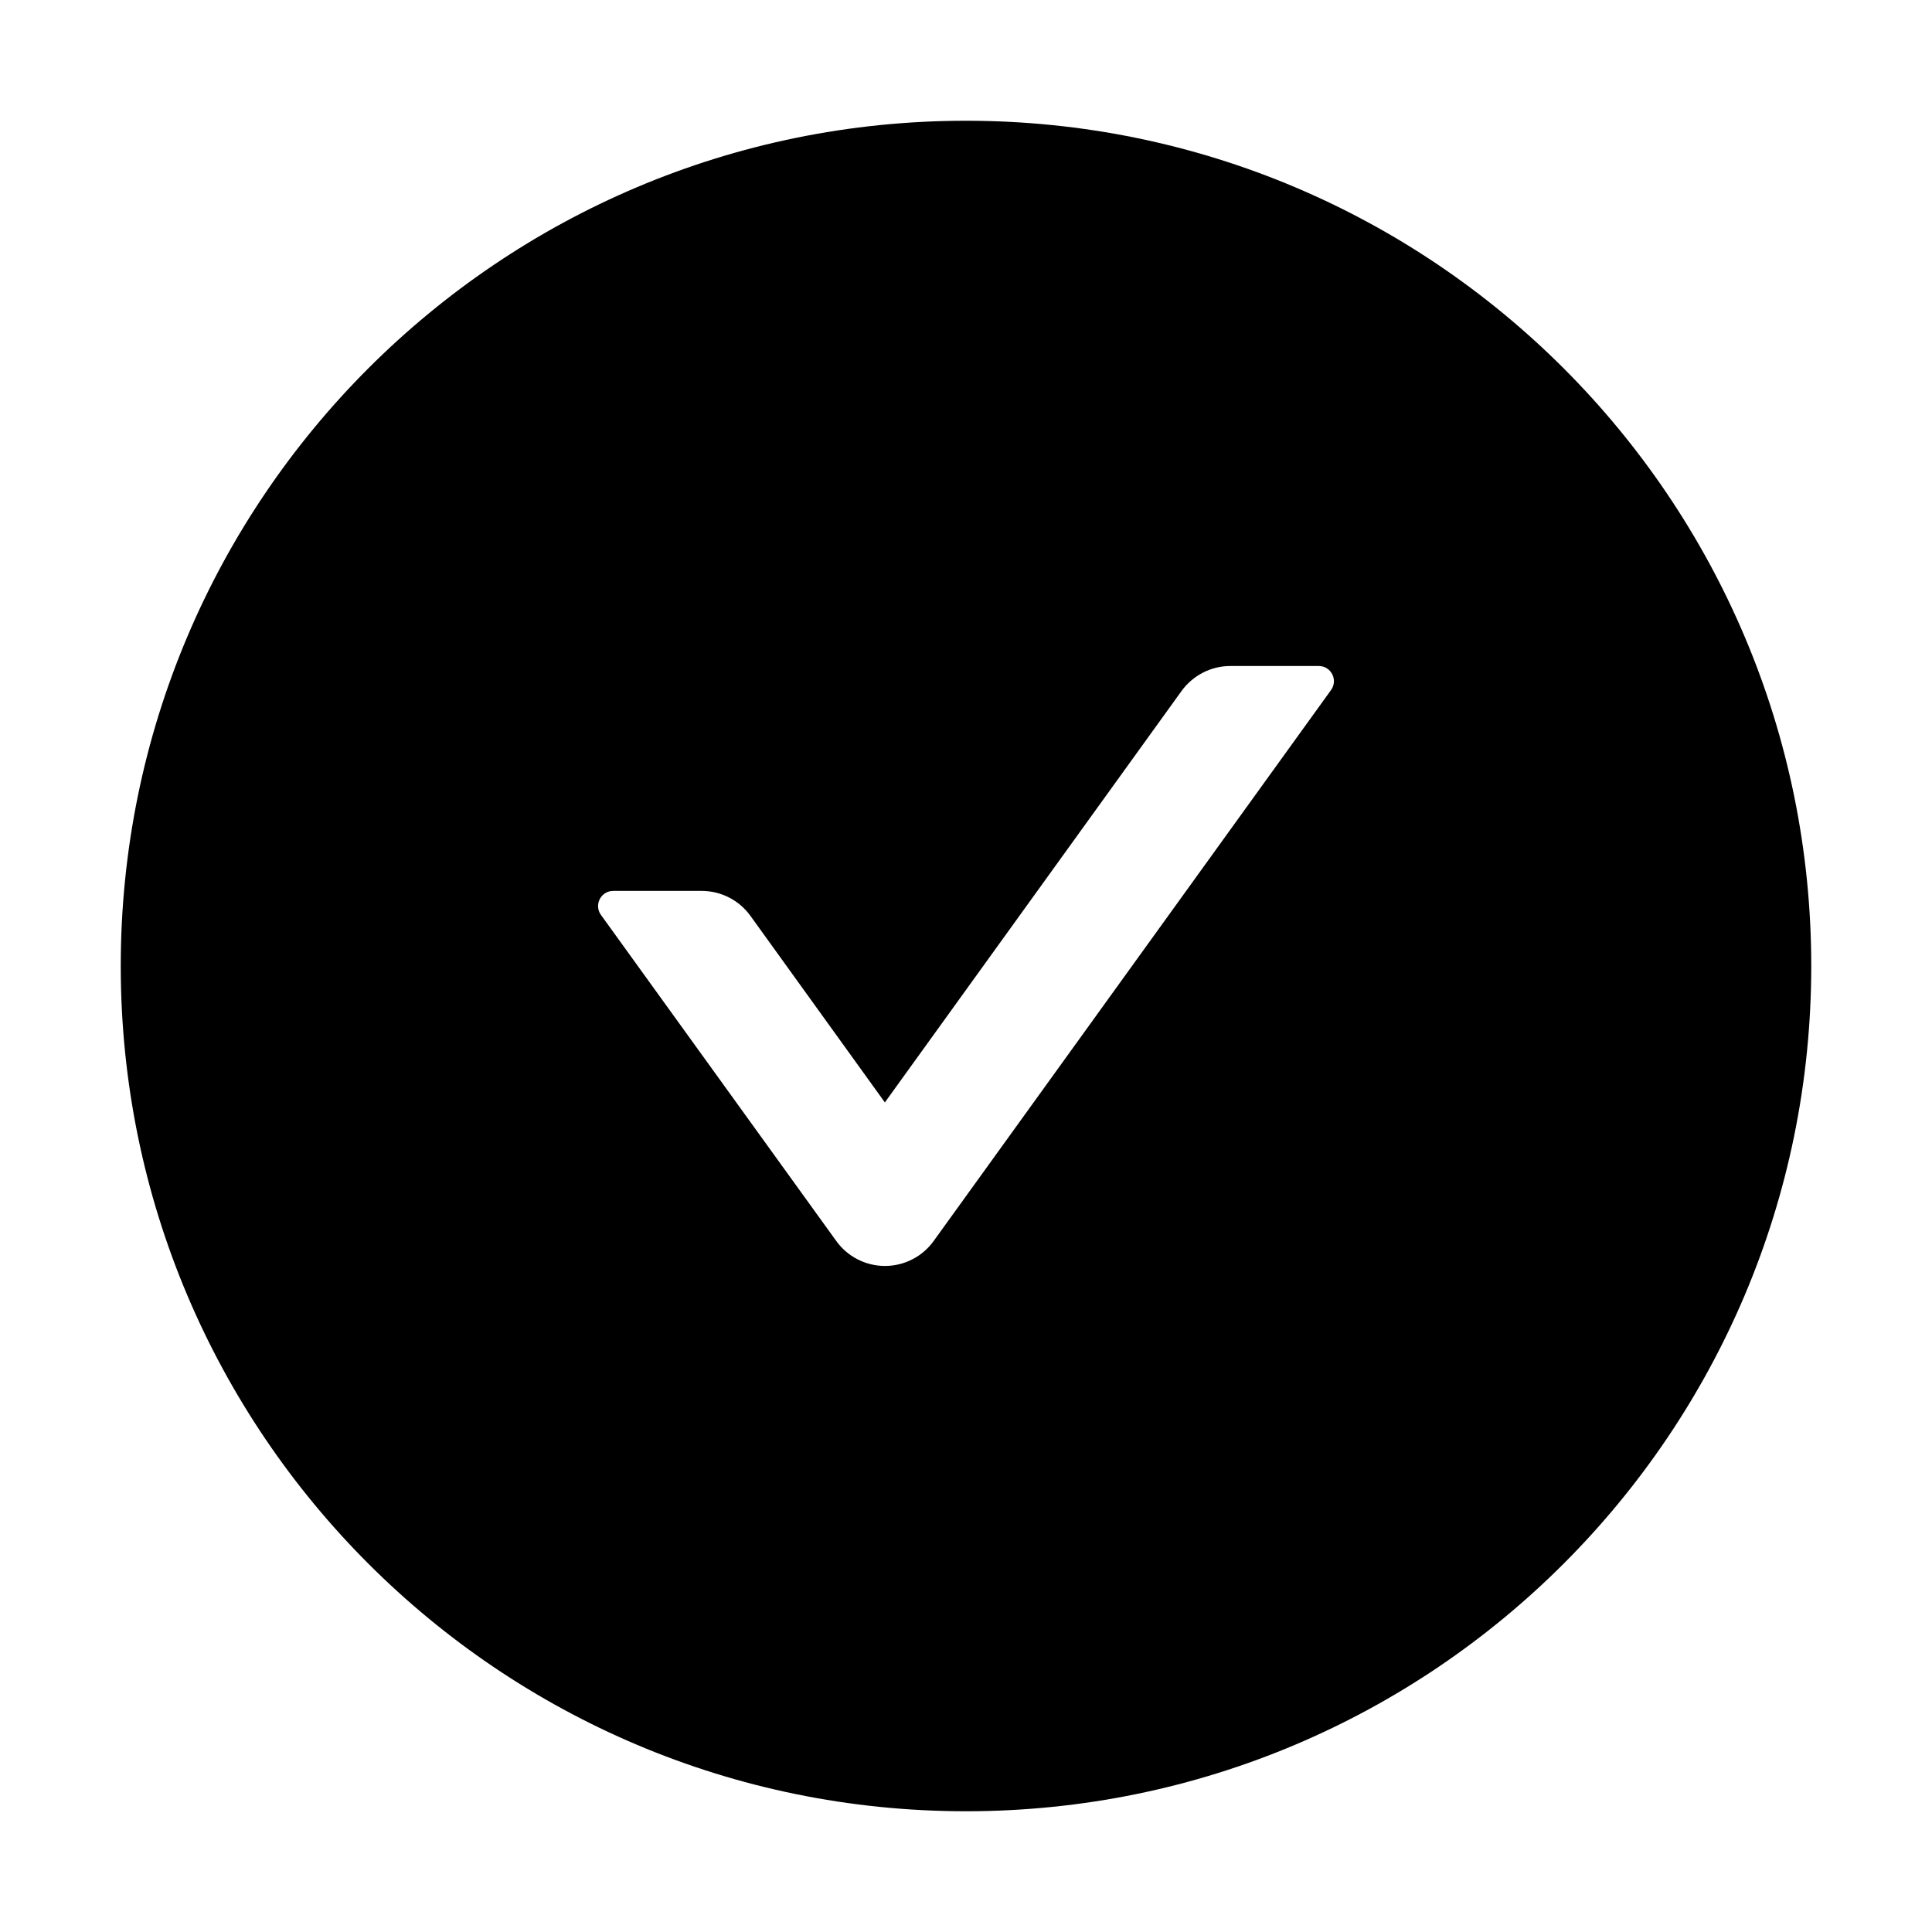
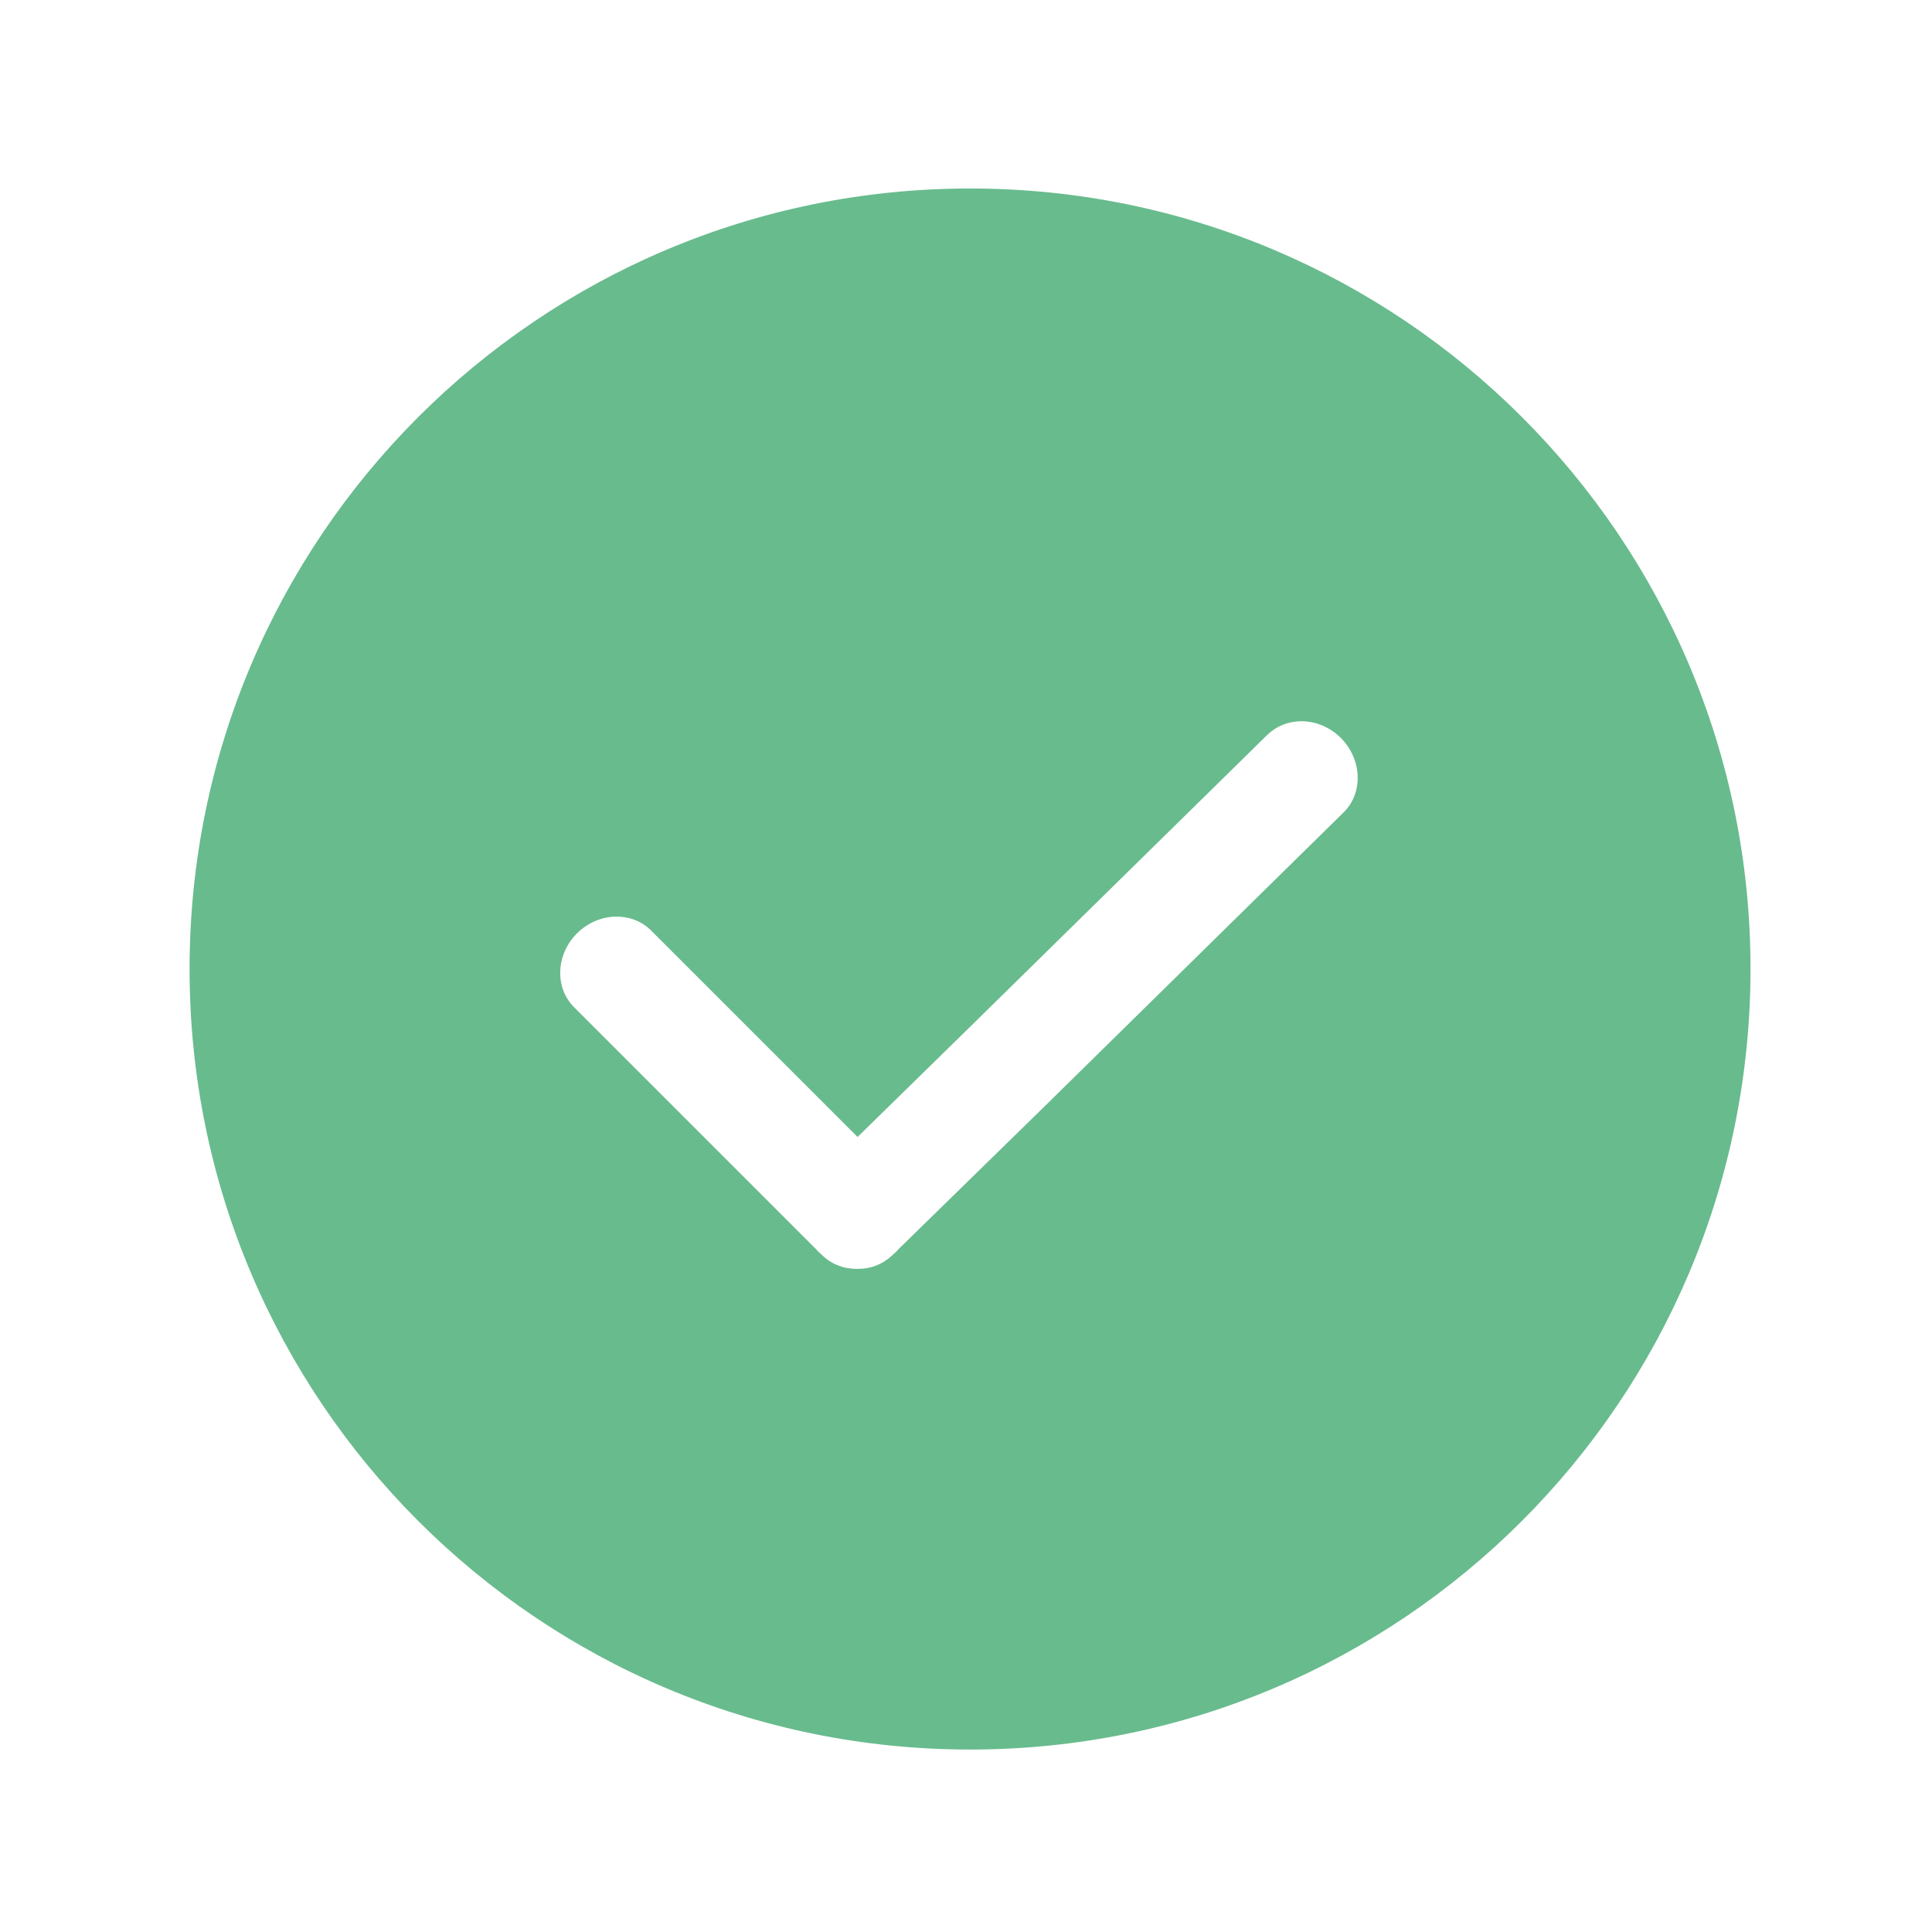
- <svg xmlns="http://www.w3.org/2000/svg" class="icon" viewBox="0 0 1024 1024" width="200" height="200">
-   <defs>
-     <style />
-   </defs>
-   <path d="M512 64C264.6 64 64 264.6 64 512s200.6 448 448 448 448-200.6 448-448S759.4 64 512 64zm193.5 301.7l-210.6 292a31.8 31.8 0 01-51.7 0L318.5 484.9c-3.8-5.3 0-12.7 6.5-12.7h46.9c10.2 0 19.9 4.9 25.9 13.3l71.2 98.8 157.2-218c6-8.3 15.6-13.3 25.9-13.3H699c6.5 0 10.3 7.4 6.5 12.7z" />
+ <svg xmlns="http://www.w3.org/2000/svg" width="16px" height="16px" viewBox="0 0 16 16" version="1.1">
+   <g stroke="none" stroke-width="1" fill="none" fill-rule="evenodd">
+     <g transform="translate(-617, -203)" fill-rule="nonzero">
+       <g transform="translate(16, 128)">
+         <g transform="translate(583, 74)">
+           <g transform="translate(18, 1)">
+             <rect fill="#000000" opacity="0" x="0" y="0" width="16" height="16" />
+             <path d="M13.325,4.088 L13.425,4.188 L13.325,4.088 Z" fill="#68BB8D" />
+             <path d="M8.034,1.561 C4.464,1.561 1.57,4.455 1.57,8.025 C1.57,11.595 4.464,14.489 8.034,14.489 C11.605,14.489 14.497,11.594 14.497,8.023 C14.497,4.453 11.602,1.561 8.034,1.561 Z M11.125,6.73 L8.641,9.172 L7.438,10.348 C7.433,10.355 7.427,10.361 7.419,10.369 C7.409,10.378 7.398,10.387 7.388,10.397 C7.312,10.469 7.214,10.508 7.109,10.508 L7.092,10.508 C6.983,10.508 6.881,10.467 6.806,10.392 C6.795,10.383 6.786,10.373 6.777,10.366 C6.77,10.359 6.766,10.355 6.761,10.348 L4.755,8.342 C4.592,8.18 4.603,7.905 4.778,7.73 C4.867,7.641 4.986,7.591 5.106,7.591 C5.216,7.591 5.317,7.631 5.392,7.706 L7.102,9.416 L8.009,8.528 L10.495,6.086 C10.57,6.013 10.67,5.973 10.778,5.973 C10.9,5.973 11.02,6.025 11.109,6.116 C11.281,6.294 11.291,6.569 11.125,6.73 L11.125,6.73 Z" fill="#68BB8D" />
+           </g>
+         </g>
+       </g>
+     </g>
+   </g>
</svg>
